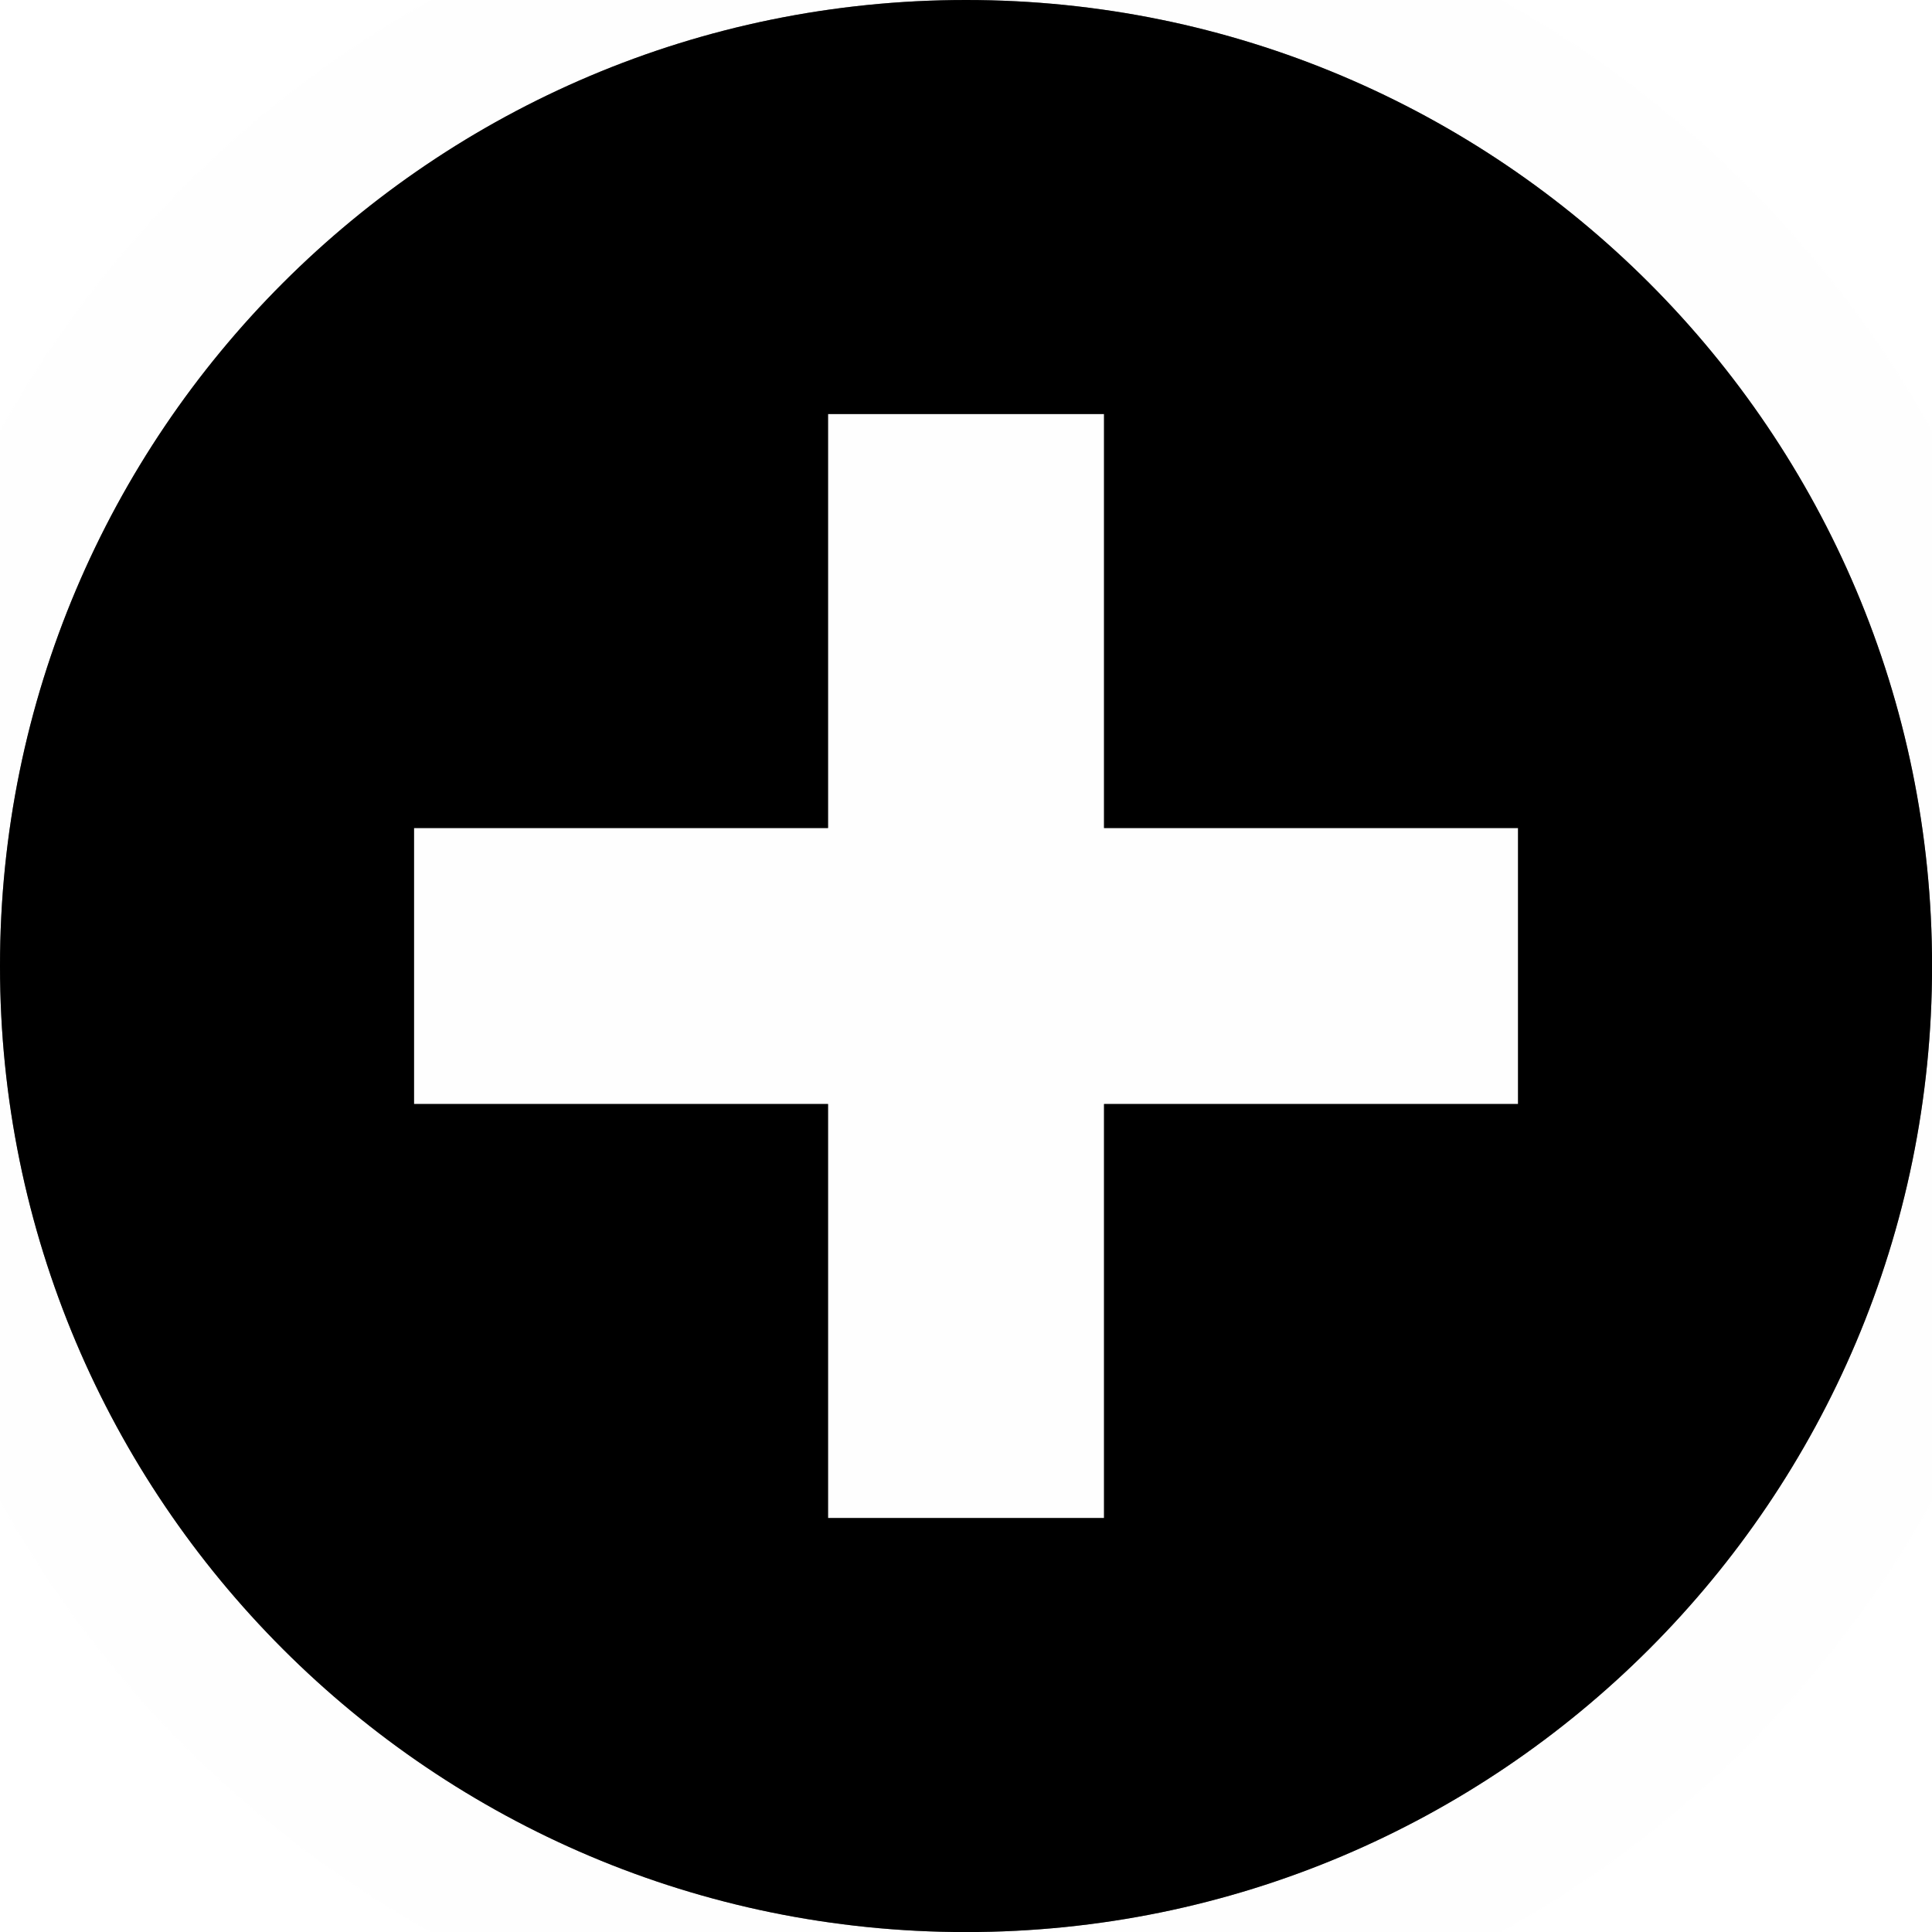
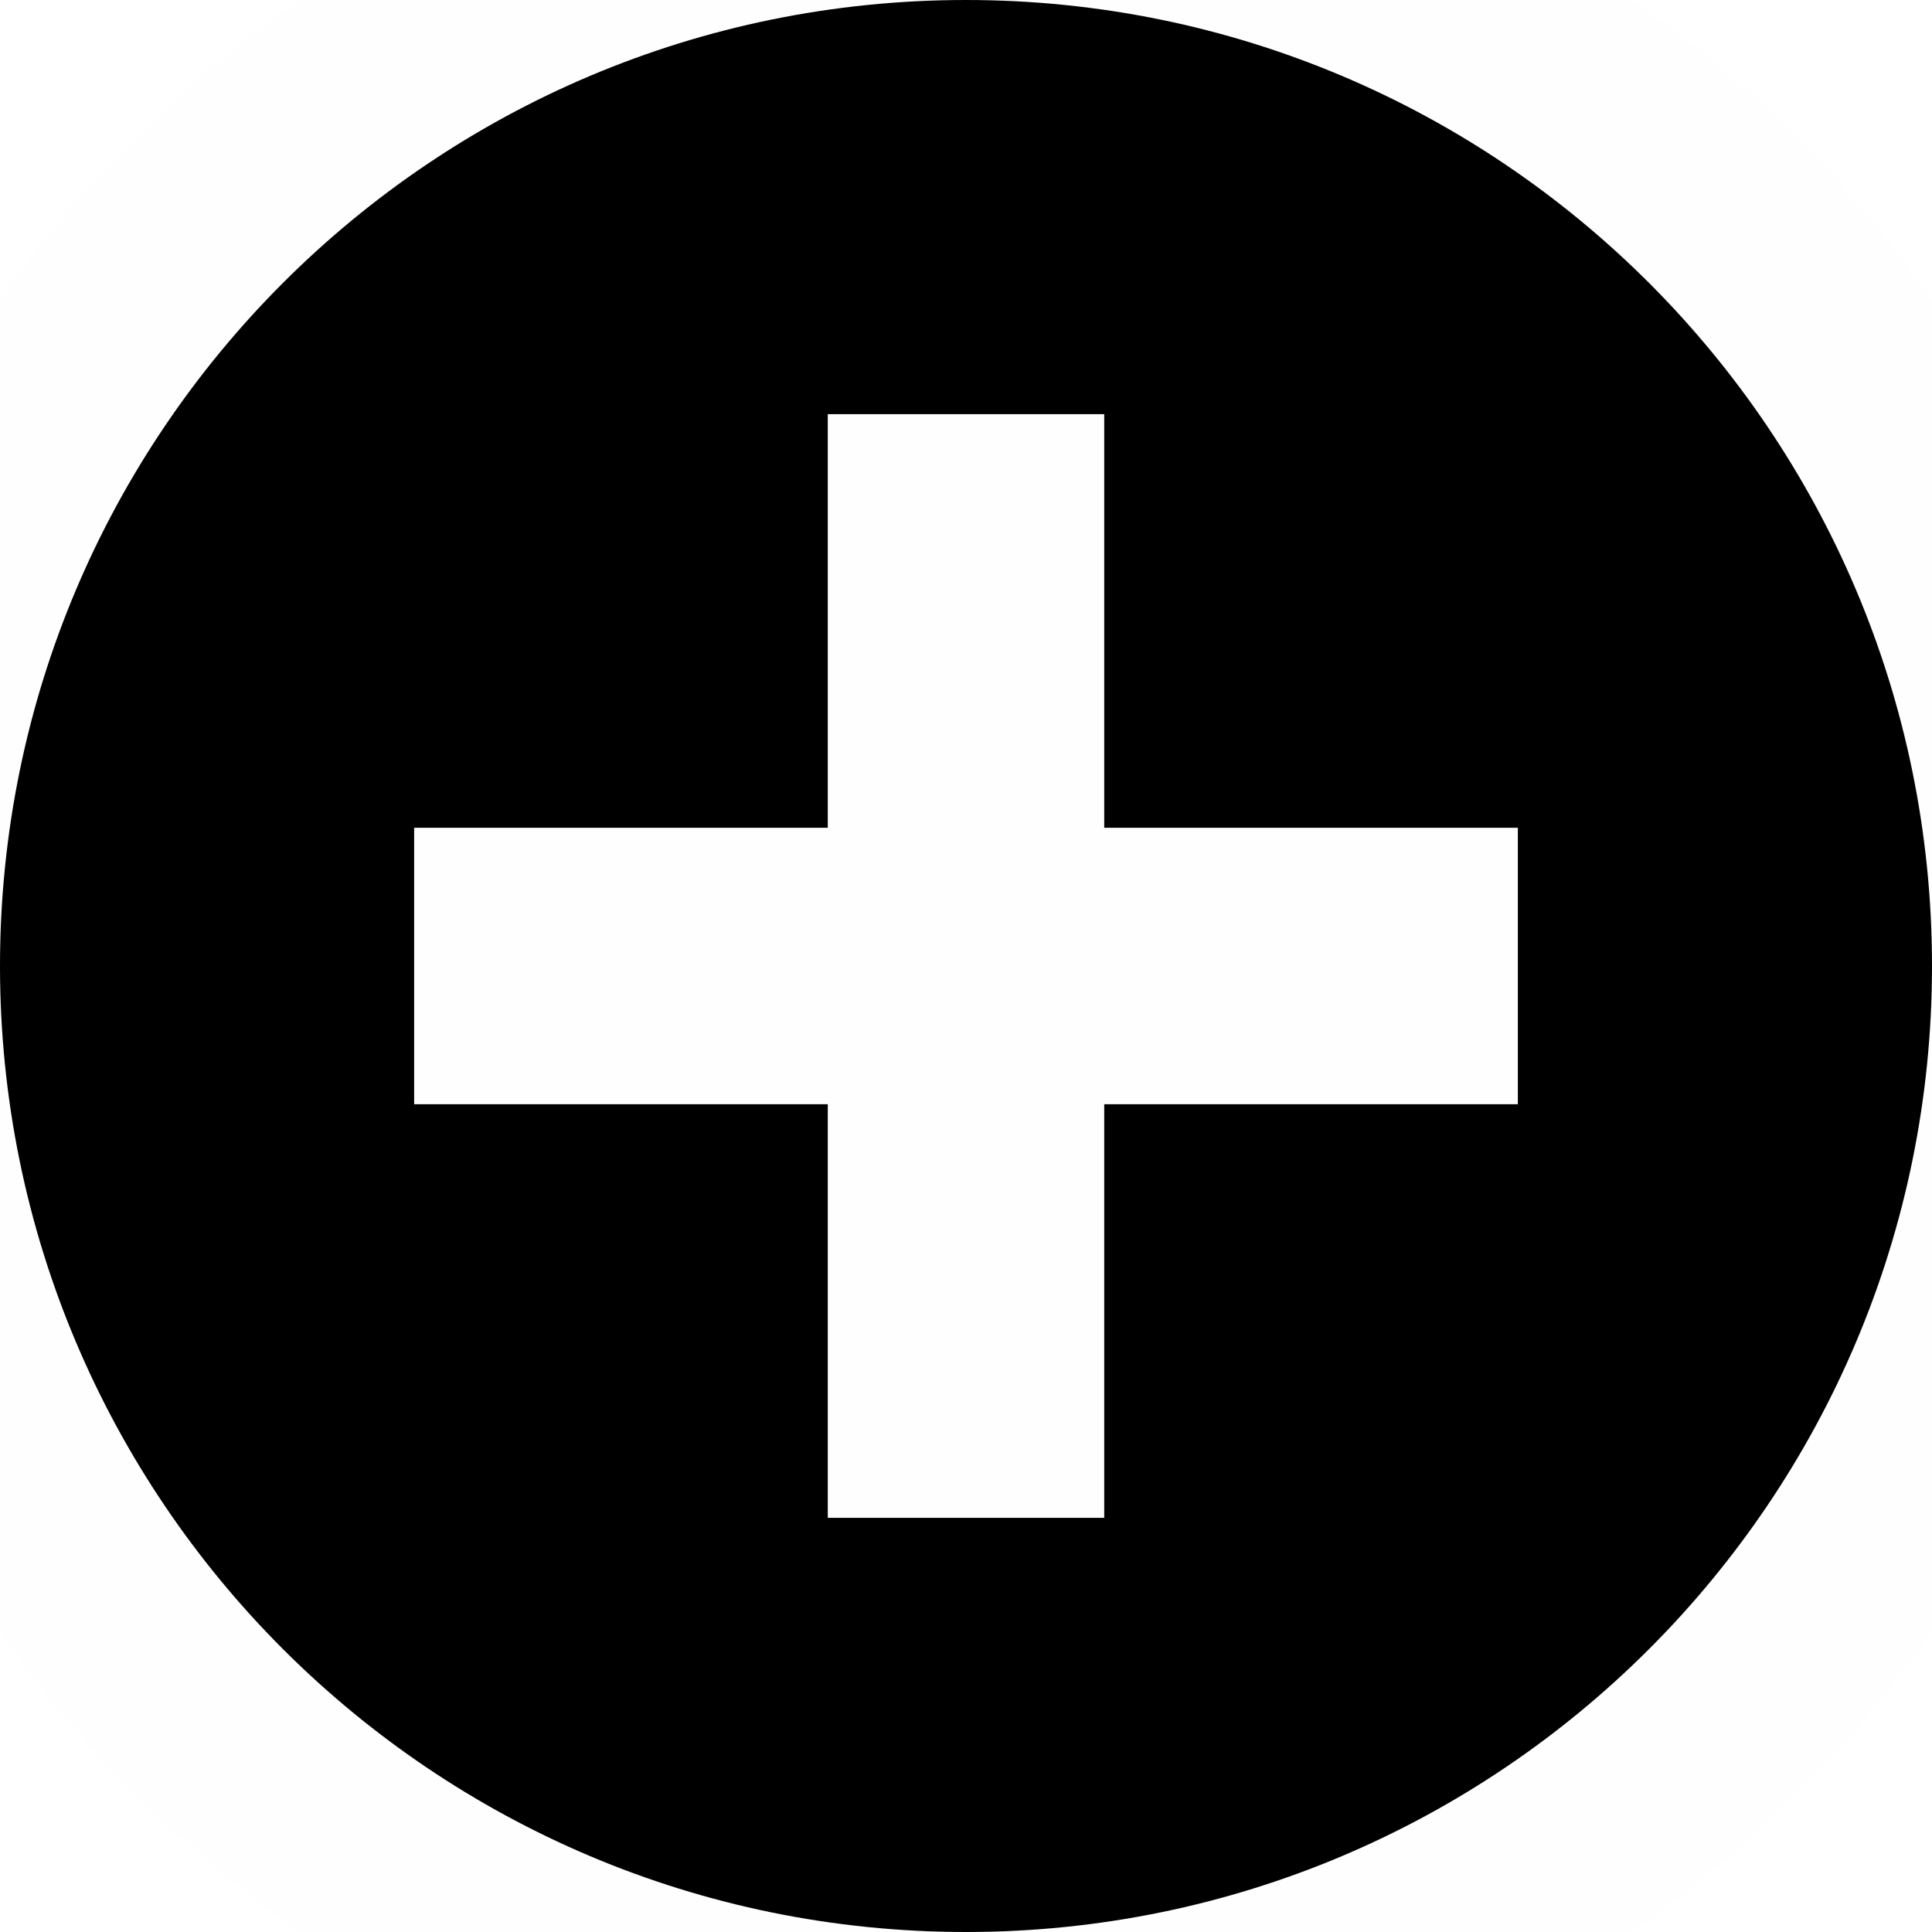
<svg xmlns="http://www.w3.org/2000/svg" width="14" height="14" version="1.1" viewBox="0 0 3.704 3.704" id="svg958">
  <defs id="defs962" />
-   <g id="g7064" transform="translate(0 -293.3)" style="stroke:#fcfcfc;stroke-opacity:0.502;stroke-width:0.529;stroke-miterlimit:4;stroke-dasharray:none">
-     <path id="path7062" fill="#000000" d="m7 0a7 7 0 0 0-7 7 7 7 0 0 0 7 7 7 7 0 0 0 7-7 7 7 0 0 0-7-7zm-1 3h2v3h3v2h-3v3h-2v-3h-3v-2h3v-3z" transform="matrix(.26458 0 0 .26458 0 293.3)" style="stroke:#fcfcfc;stroke-opacity:0.502;stroke-width:2;stroke-miterlimit:4;stroke-dasharray:none" />
-   </g>
-   <g transform="translate(0 -293.3)" id="g956">
-     <path transform="matrix(.26458 0 0 .26458 0 293.3)" d="m7 0a7 7 0 0 0-7 7 7 7 0 0 0 7 7 7 7 0 0 0 7-7 7 7 0 0 0-7-7zm-1 3h2v3h3v2h-3v3h-2v-3h-3v-2h3v-3z" fill="#000000" id="path954" />
-   </g>
+   <path style="fill:none;stroke:#fcfcfc;stroke-width:0.794;stroke-miterlimit:4;stroke-dasharray:none;stroke-opacity:0.502;stroke-linecap:round" d="M 1.852,0 A 1.852,1.852 0 0 0 0,1.852 A 1.852,1.852 0 0 0 1.852,3.704 A 1.852,1.852 0 0 0 3.704,1.852 A 1.852,1.852 0 0 0 1.852,0 Z M 1.587,0.794 H 2.117 V 1.587 H 2.91 V 2.117 H 2.117 V 2.91 H 1.587 V 2.117 H 0.794 V 1.587 H 1.587 Z" id="outline" />
+   <path style="fill:#000000;stroke-width:0.265" id="path954" d="M 1.852,0 A 1.852,1.852 0 0 0 0,1.852 A 1.852,1.852 0 0 0 1.852,3.704 A 1.852,1.852 0 0 0 3.704,1.852 A 1.852,1.852 0 0 0 1.852,0 Z M 1.587,0.794 H 2.117 V 1.587 H 2.91 V 2.117 H 2.117 V 2.91 H 1.587 V 2.117 H 0.794 V 1.587 H 1.587 Z" />
</svg>
